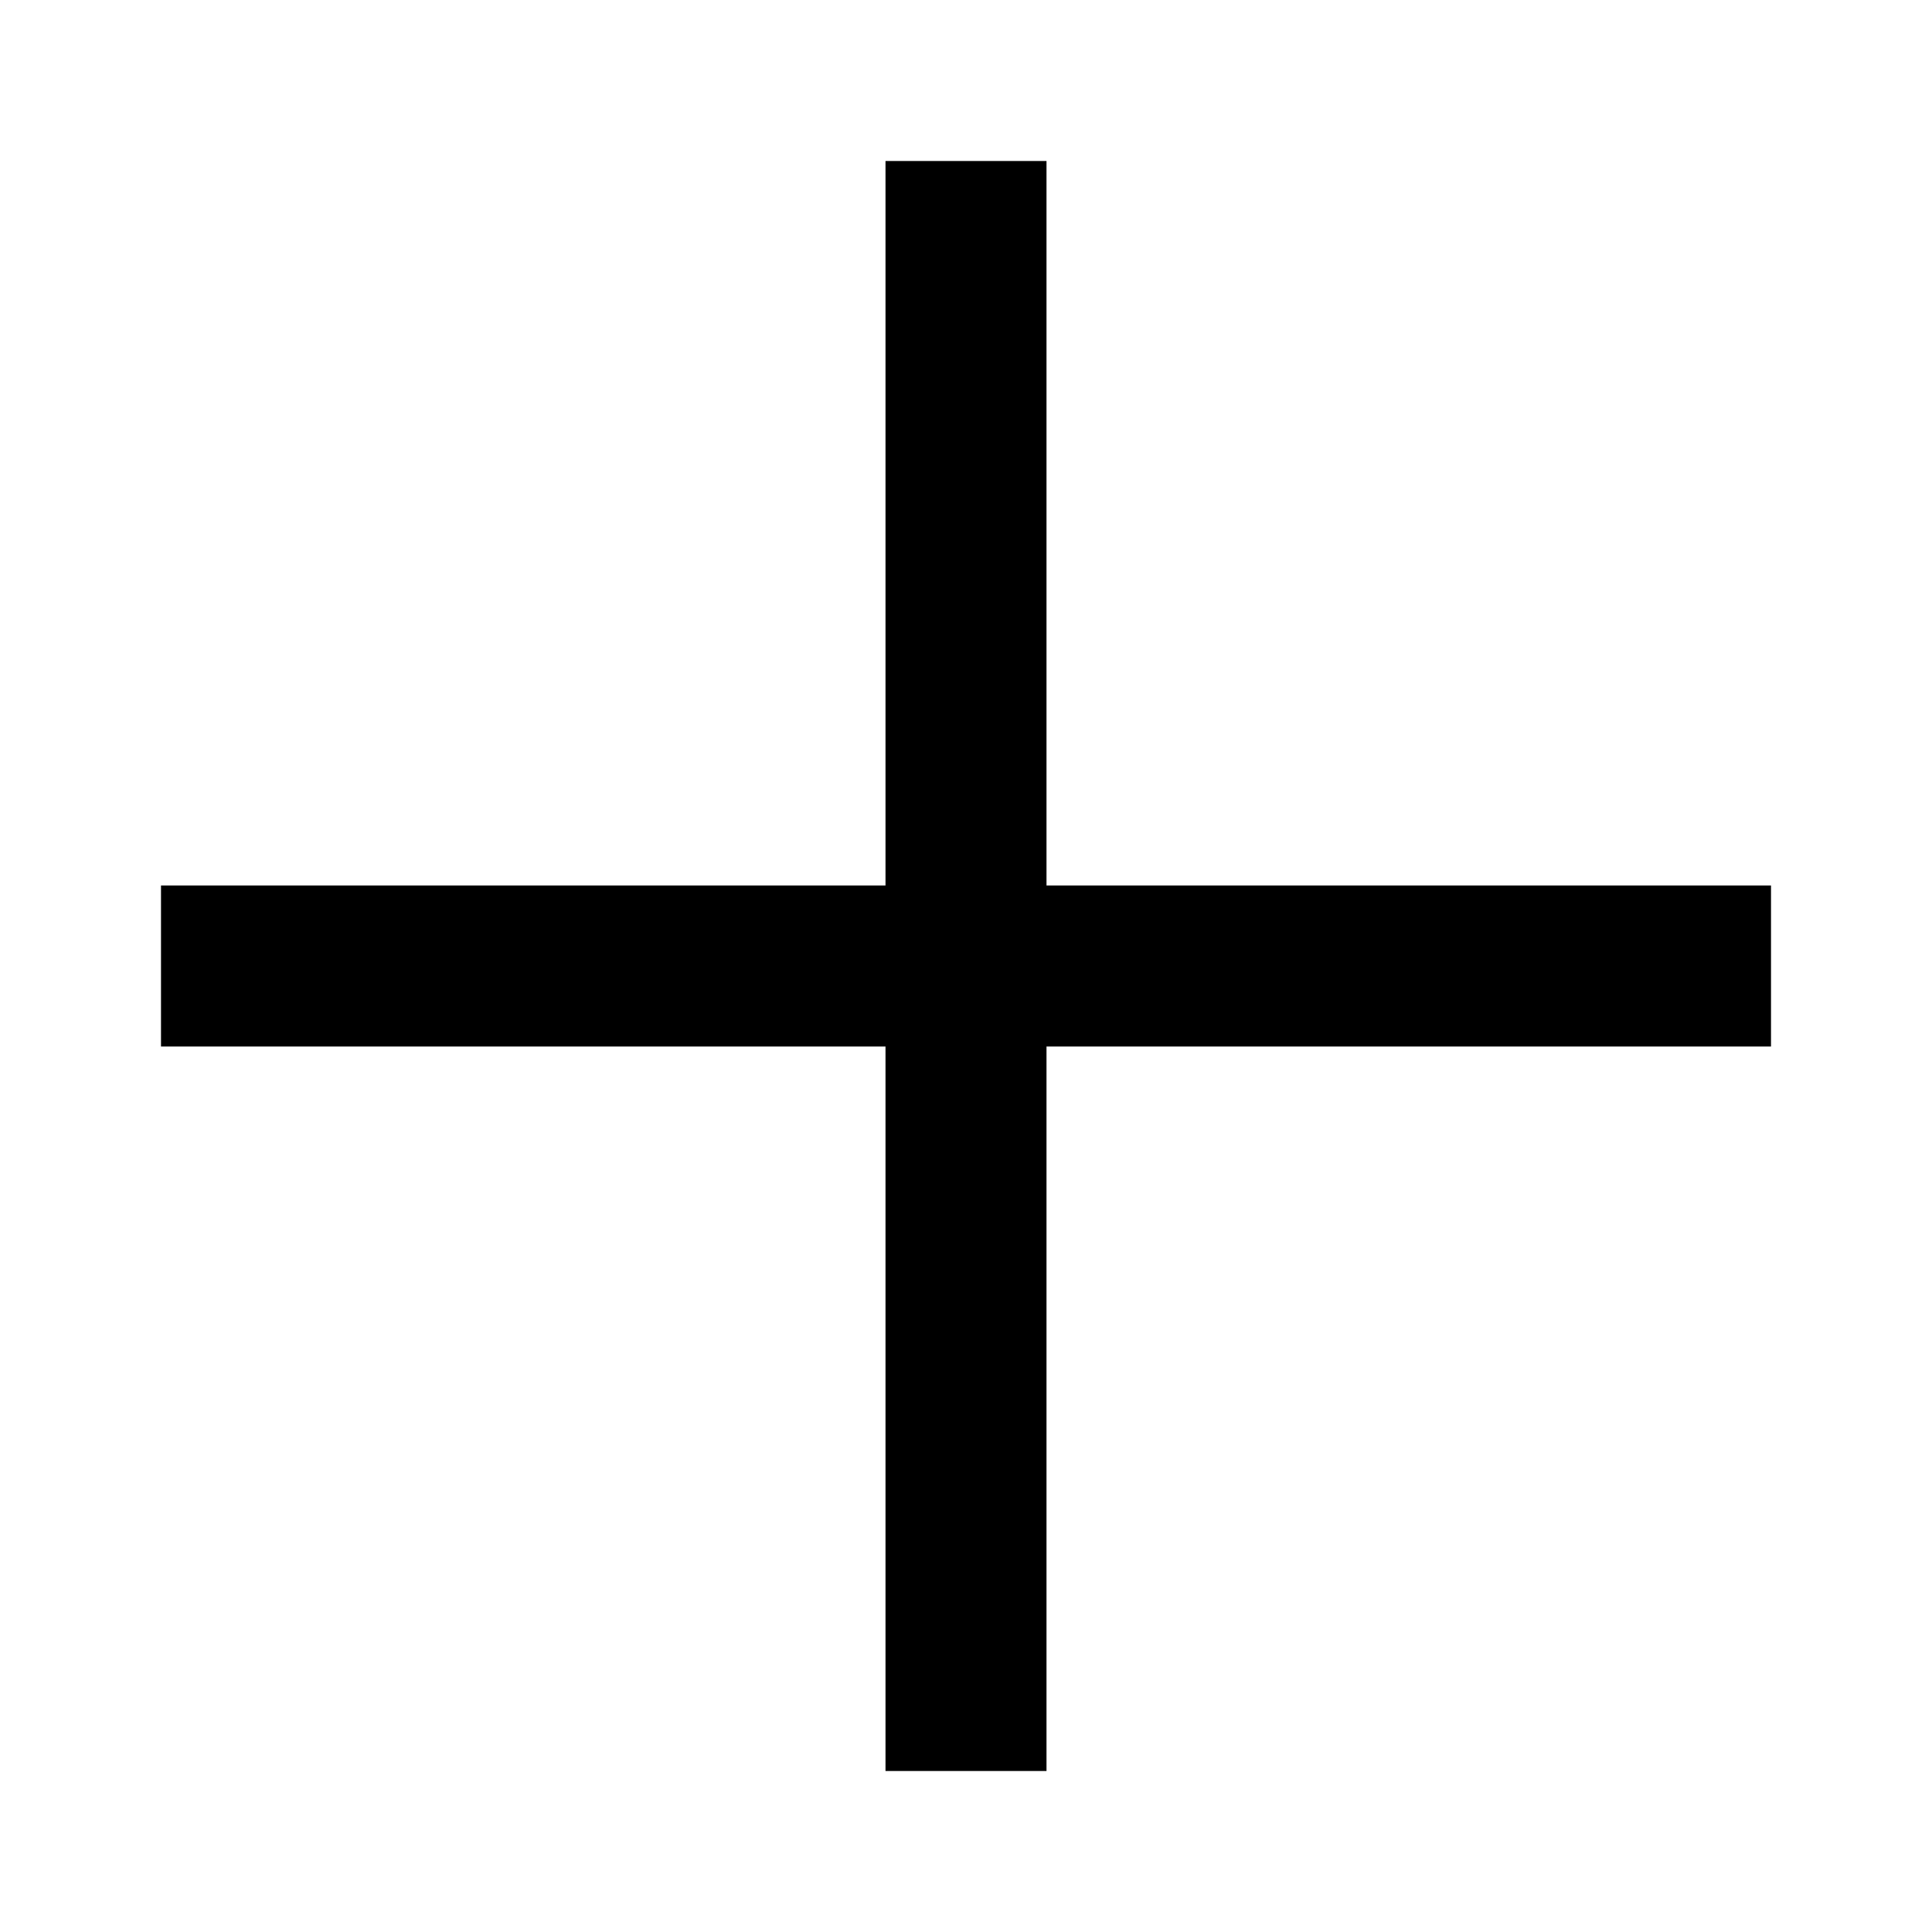
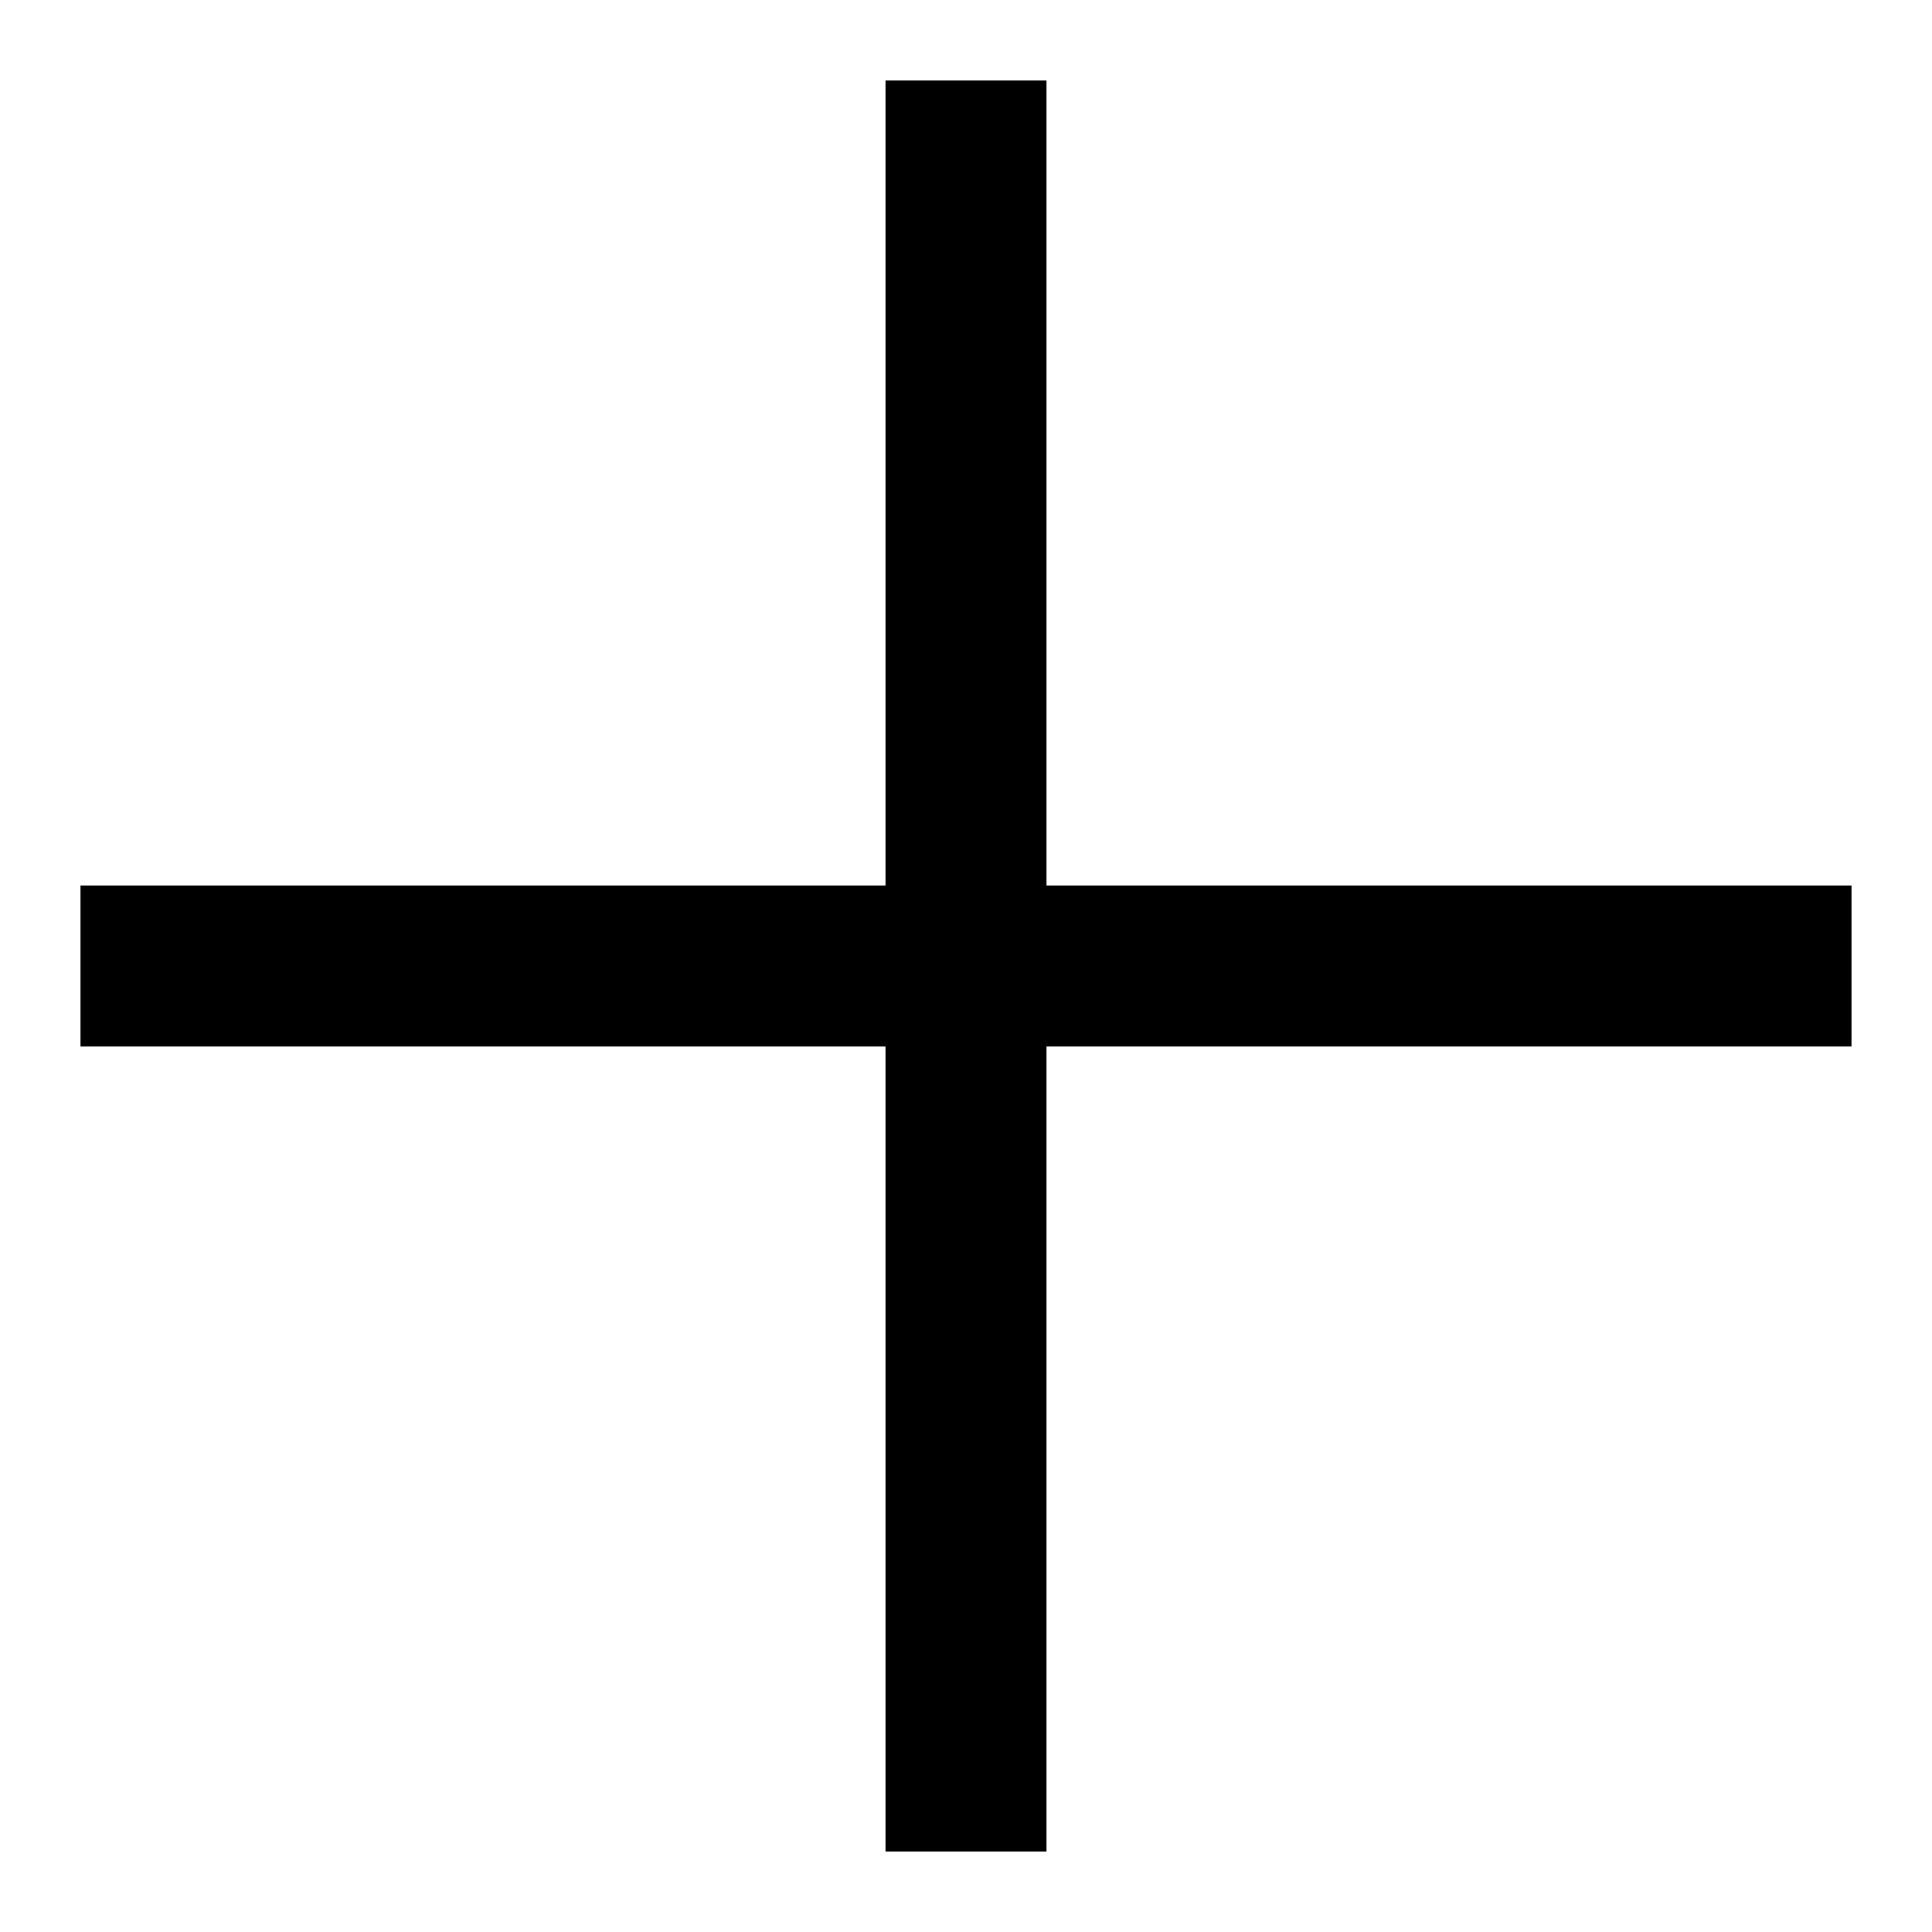
<svg xmlns="http://www.w3.org/2000/svg" width="24" height="24" viewBox="0 0 24 24" fill="none">
-   <path d="M2 12L22 12M12 2L12 22" stroke="black" stroke-width="2" stroke-linecap="butt" stroke-linejoin="round" />
+   <path d="M1 12L23 12M12 1L12 23" stroke="black" stroke-width="2" stroke-linecap="butt" stroke-linejoin="round" />
</svg>
